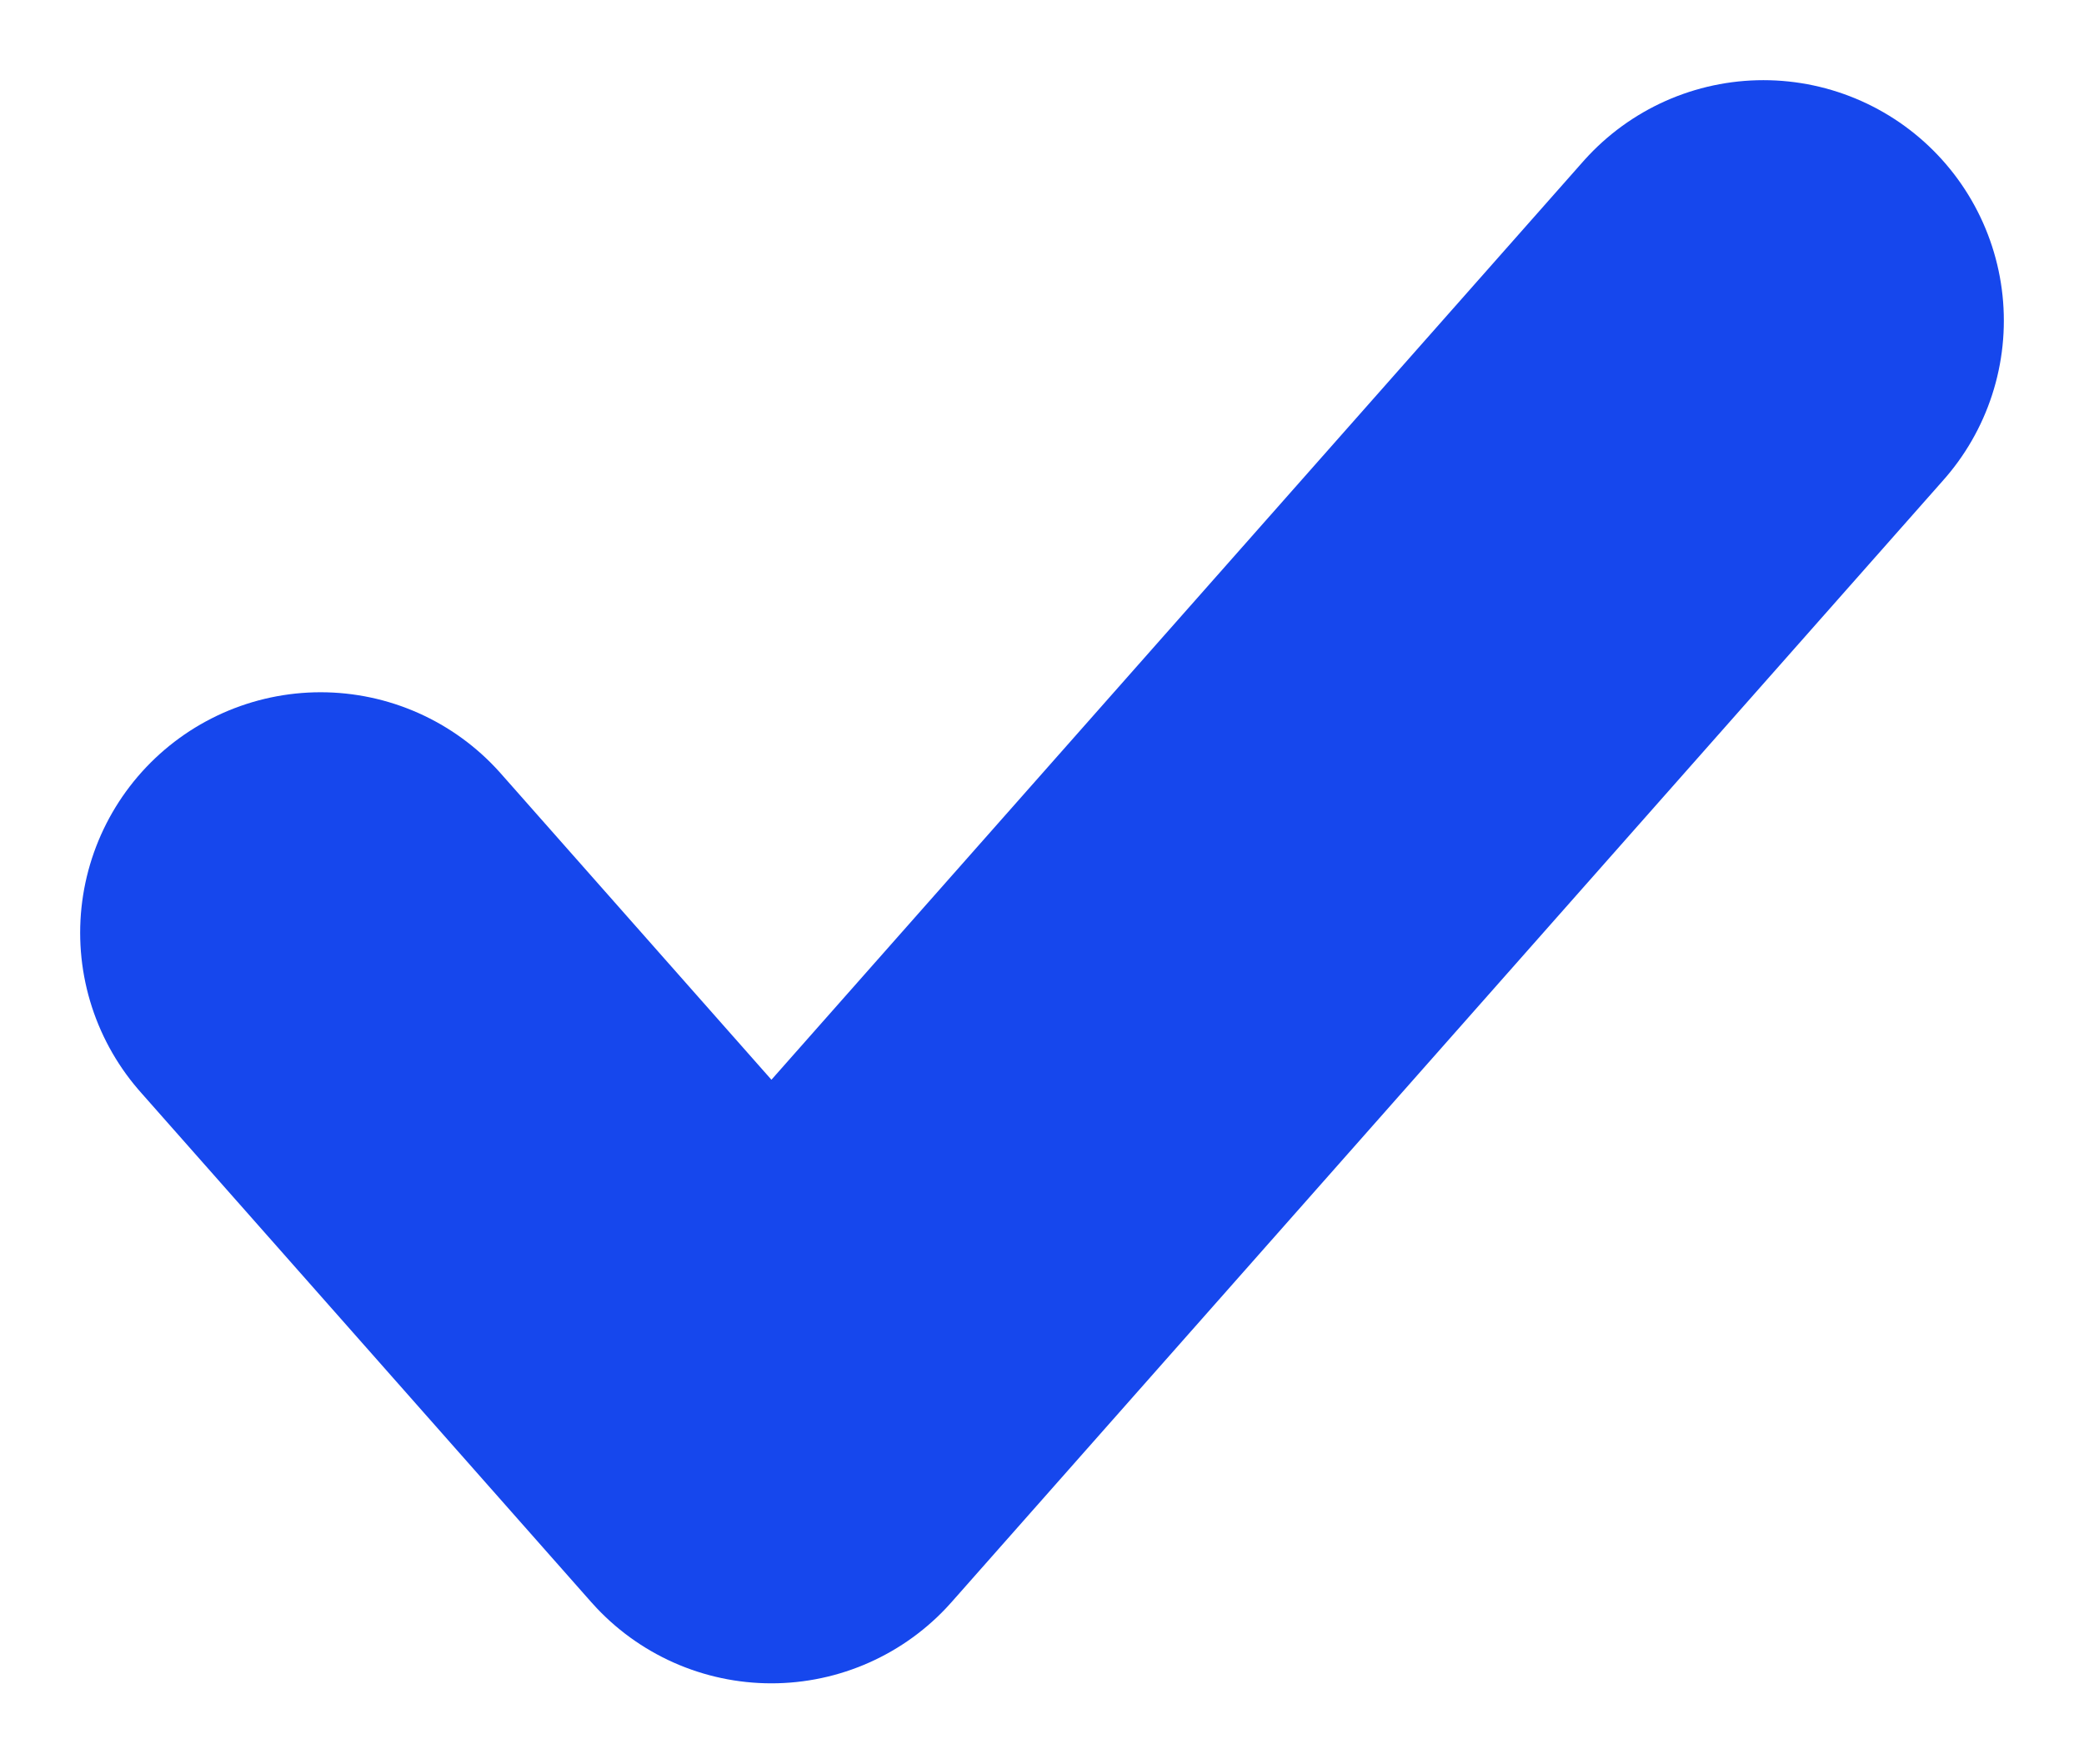
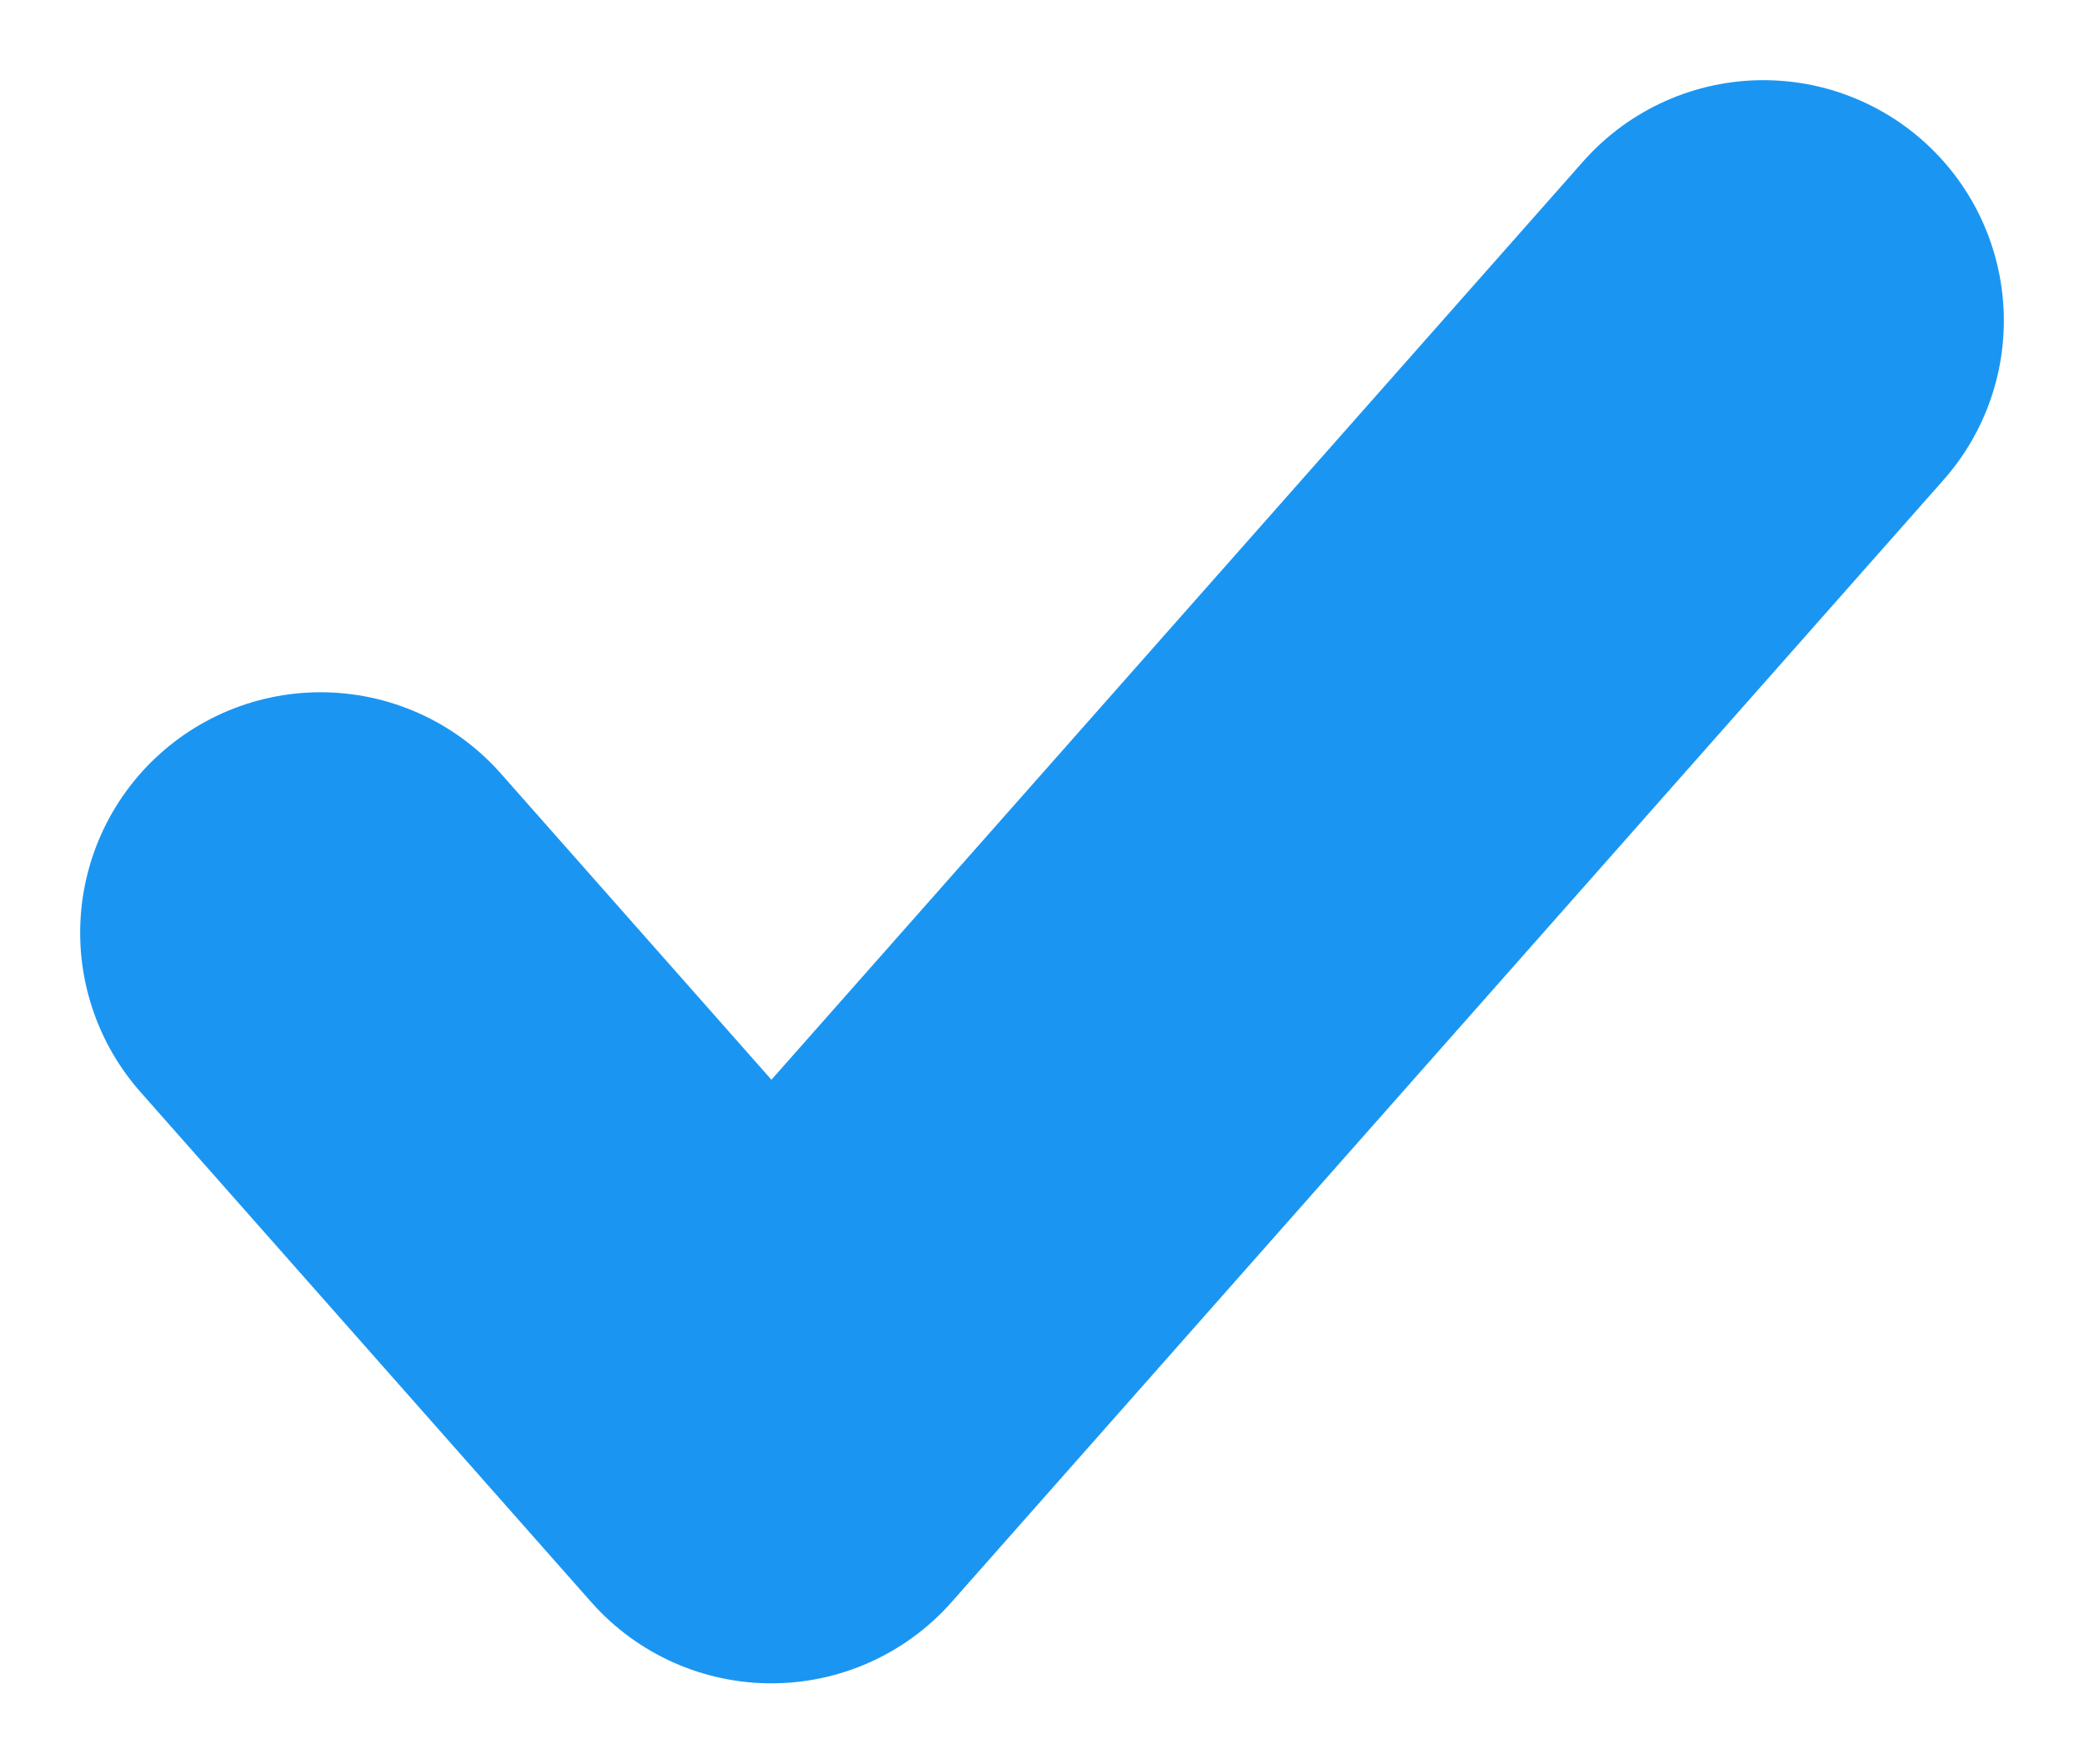
<svg xmlns="http://www.w3.org/2000/svg" width="13" height="11" viewBox="0 0 13 11" fill="none">
-   <path d="M11 2L4.812 9L2 5.818" stroke="#1647ED" stroke-width="3" stroke-linecap="round" stroke-linejoin="round" />
+   <path className="svg" d="M11 2L4.812 9L2 5.818" stroke="#1a96f2" stroke-width="3" stroke-linecap="round" stroke-linejoin="round" />
</svg>
